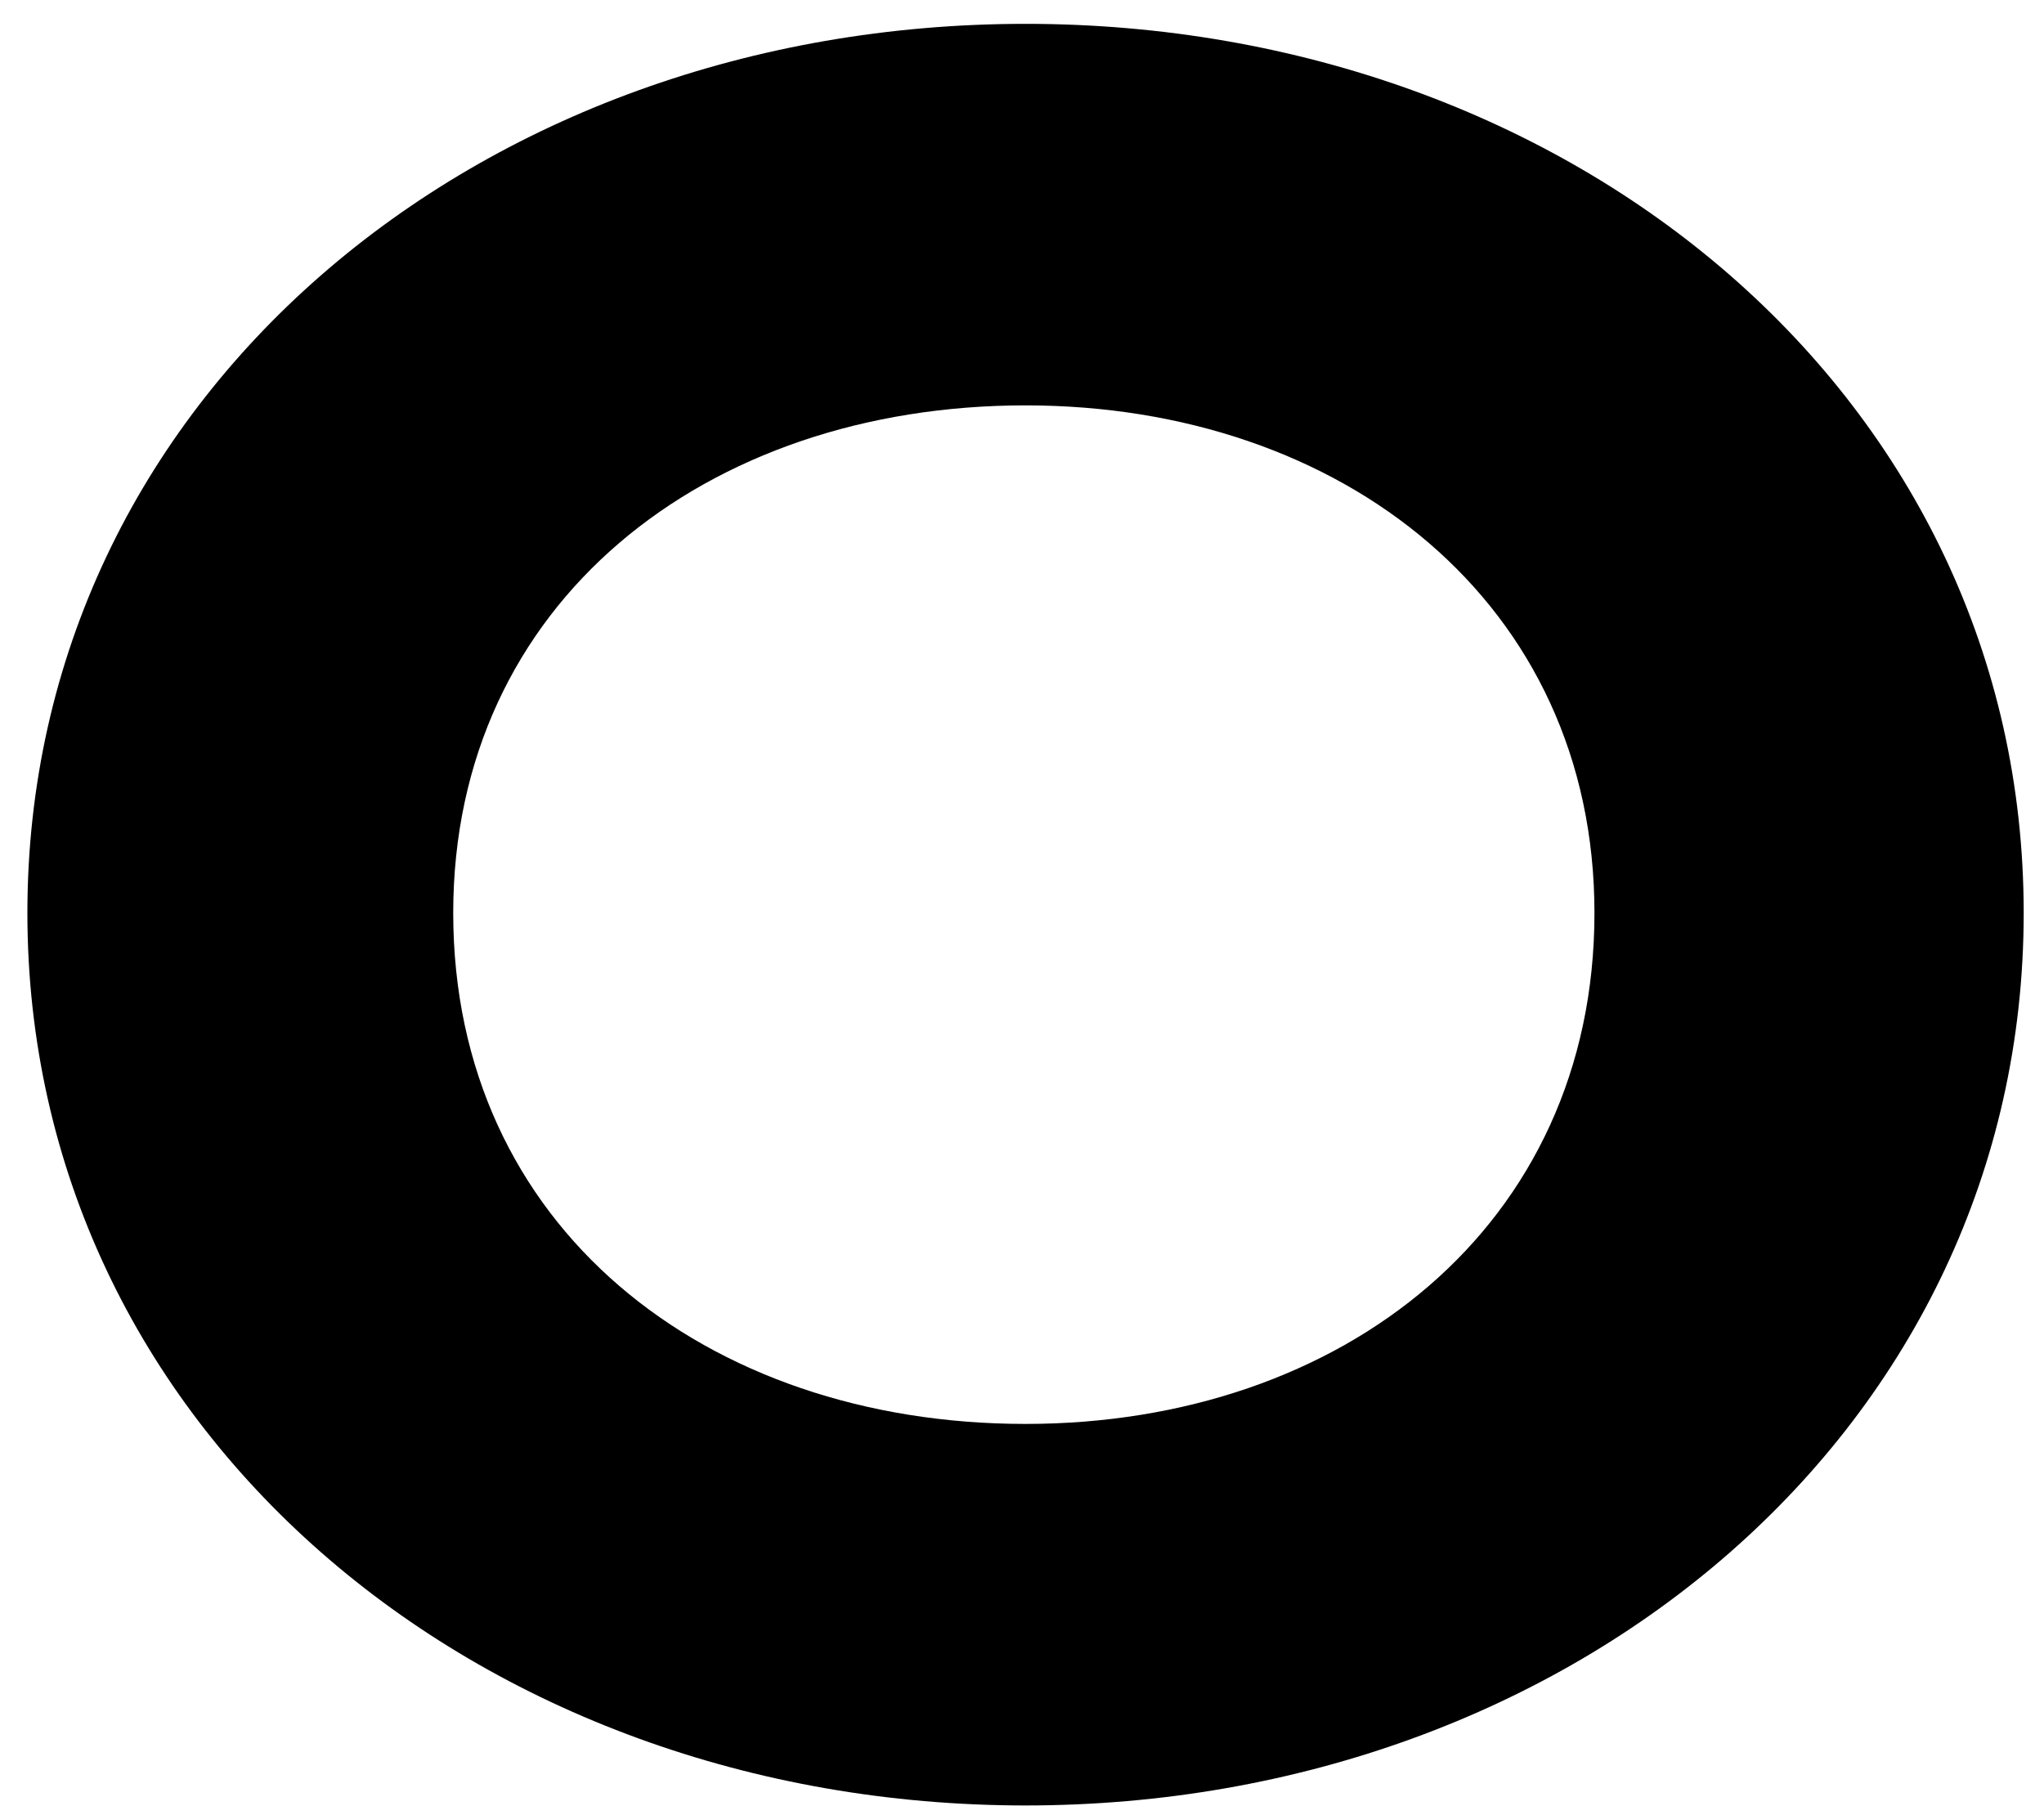
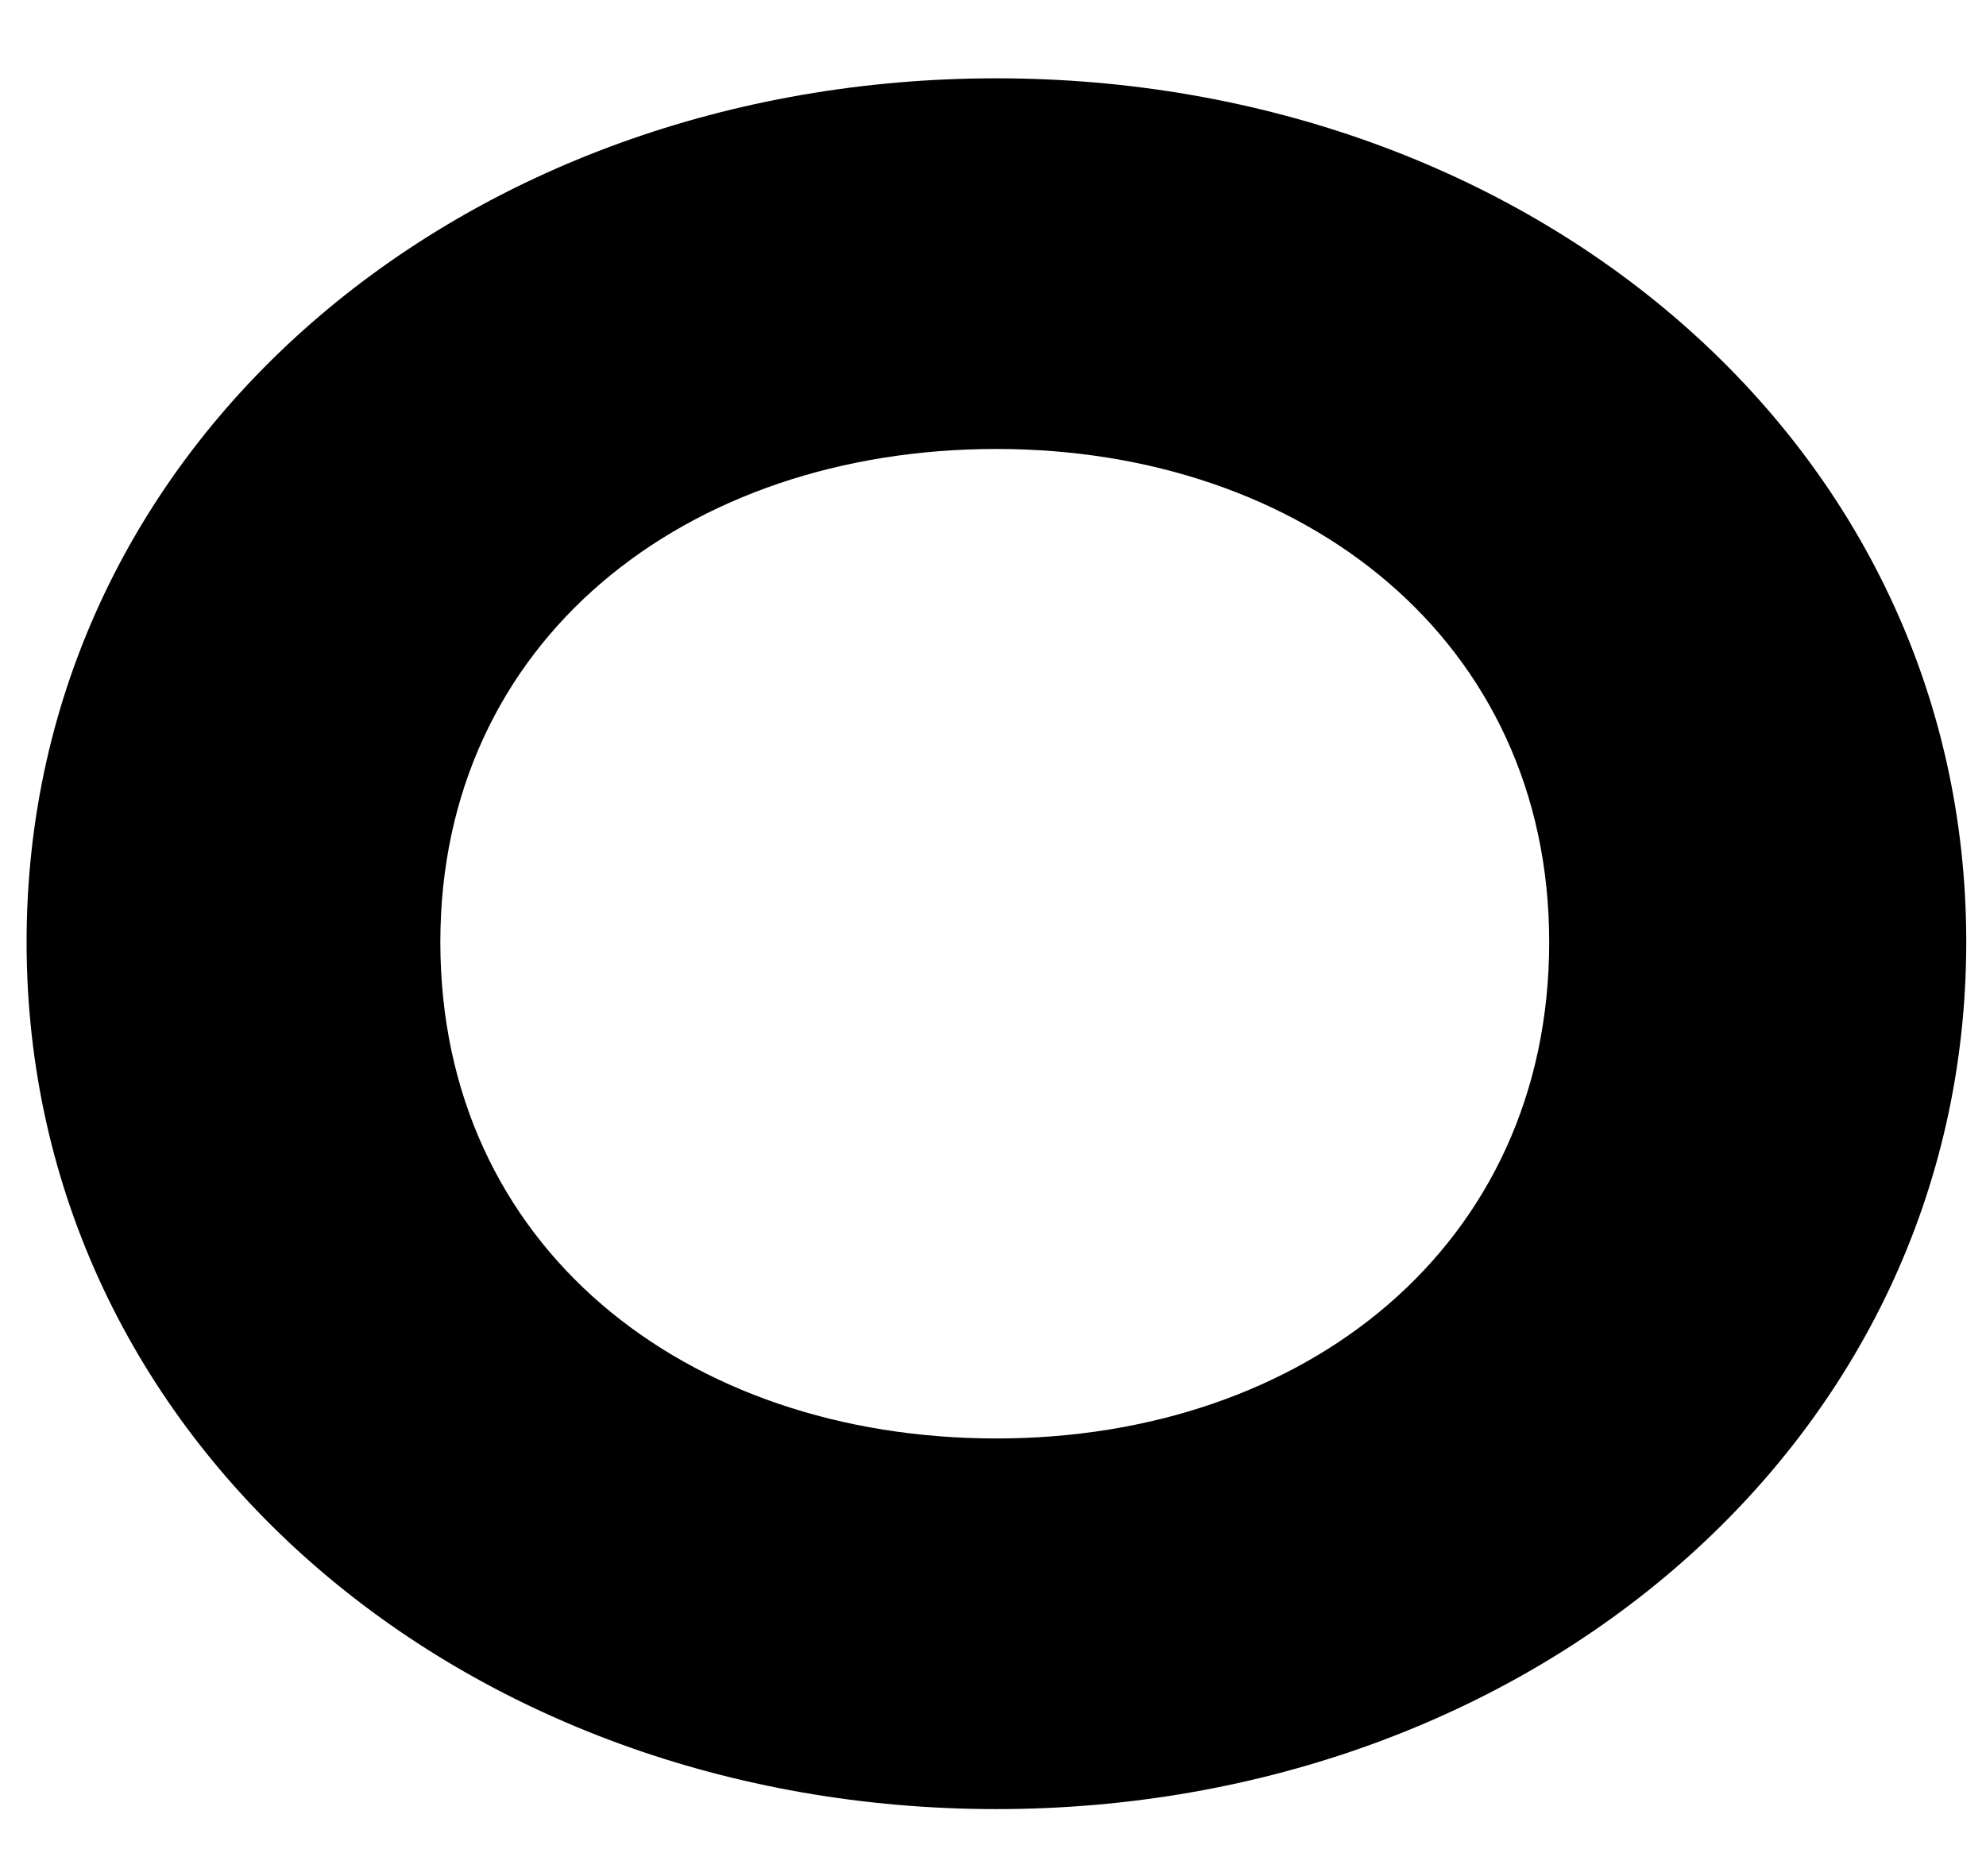
- <svg xmlns="http://www.w3.org/2000/svg" width="60" height="53" viewBox="0 0 60 53" fill="none">
-   <path d="M30.104 0.7C14.004 0.7 0.804 11.7 0.804 26.8C0.804 41.9 14.004 53 30.104 53C46.204 53 59.404 41.9 59.404 26.8C59.404 11.7 46.204 0.7 30.104 0.7ZM30.104 11.9C39.404 11.9 46.804 17.7 46.804 26.8C46.804 36 39.404 41.8 30.104 41.8C20.704 41.8 13.304 36 13.304 26.8C13.304 17.7 20.704 11.9 30.104 11.9Z" fill="black" />
+ <svg xmlns="http://www.w3.org/2000/svg" width="18" height="17" viewBox="0 0 18 17" fill="none">
+   <path d="M9.031 0.71C4.201 0.71 0.241 4.01 0.241 8.54C0.241 13.07 4.201 16.4 9.031 16.4C13.861 16.4 17.821 13.07 17.821 8.54C17.821 4.01 13.861 0.71 9.031 0.71ZM9.031 4.07C11.821 4.07 14.041 5.81 14.041 8.54C14.041 11.3 11.821 13.04 9.031 13.04C6.211 13.04 3.991 11.3 3.991 8.54C3.991 5.81 6.211 4.07 9.031 4.07Z" fill="black" />
</svg>
